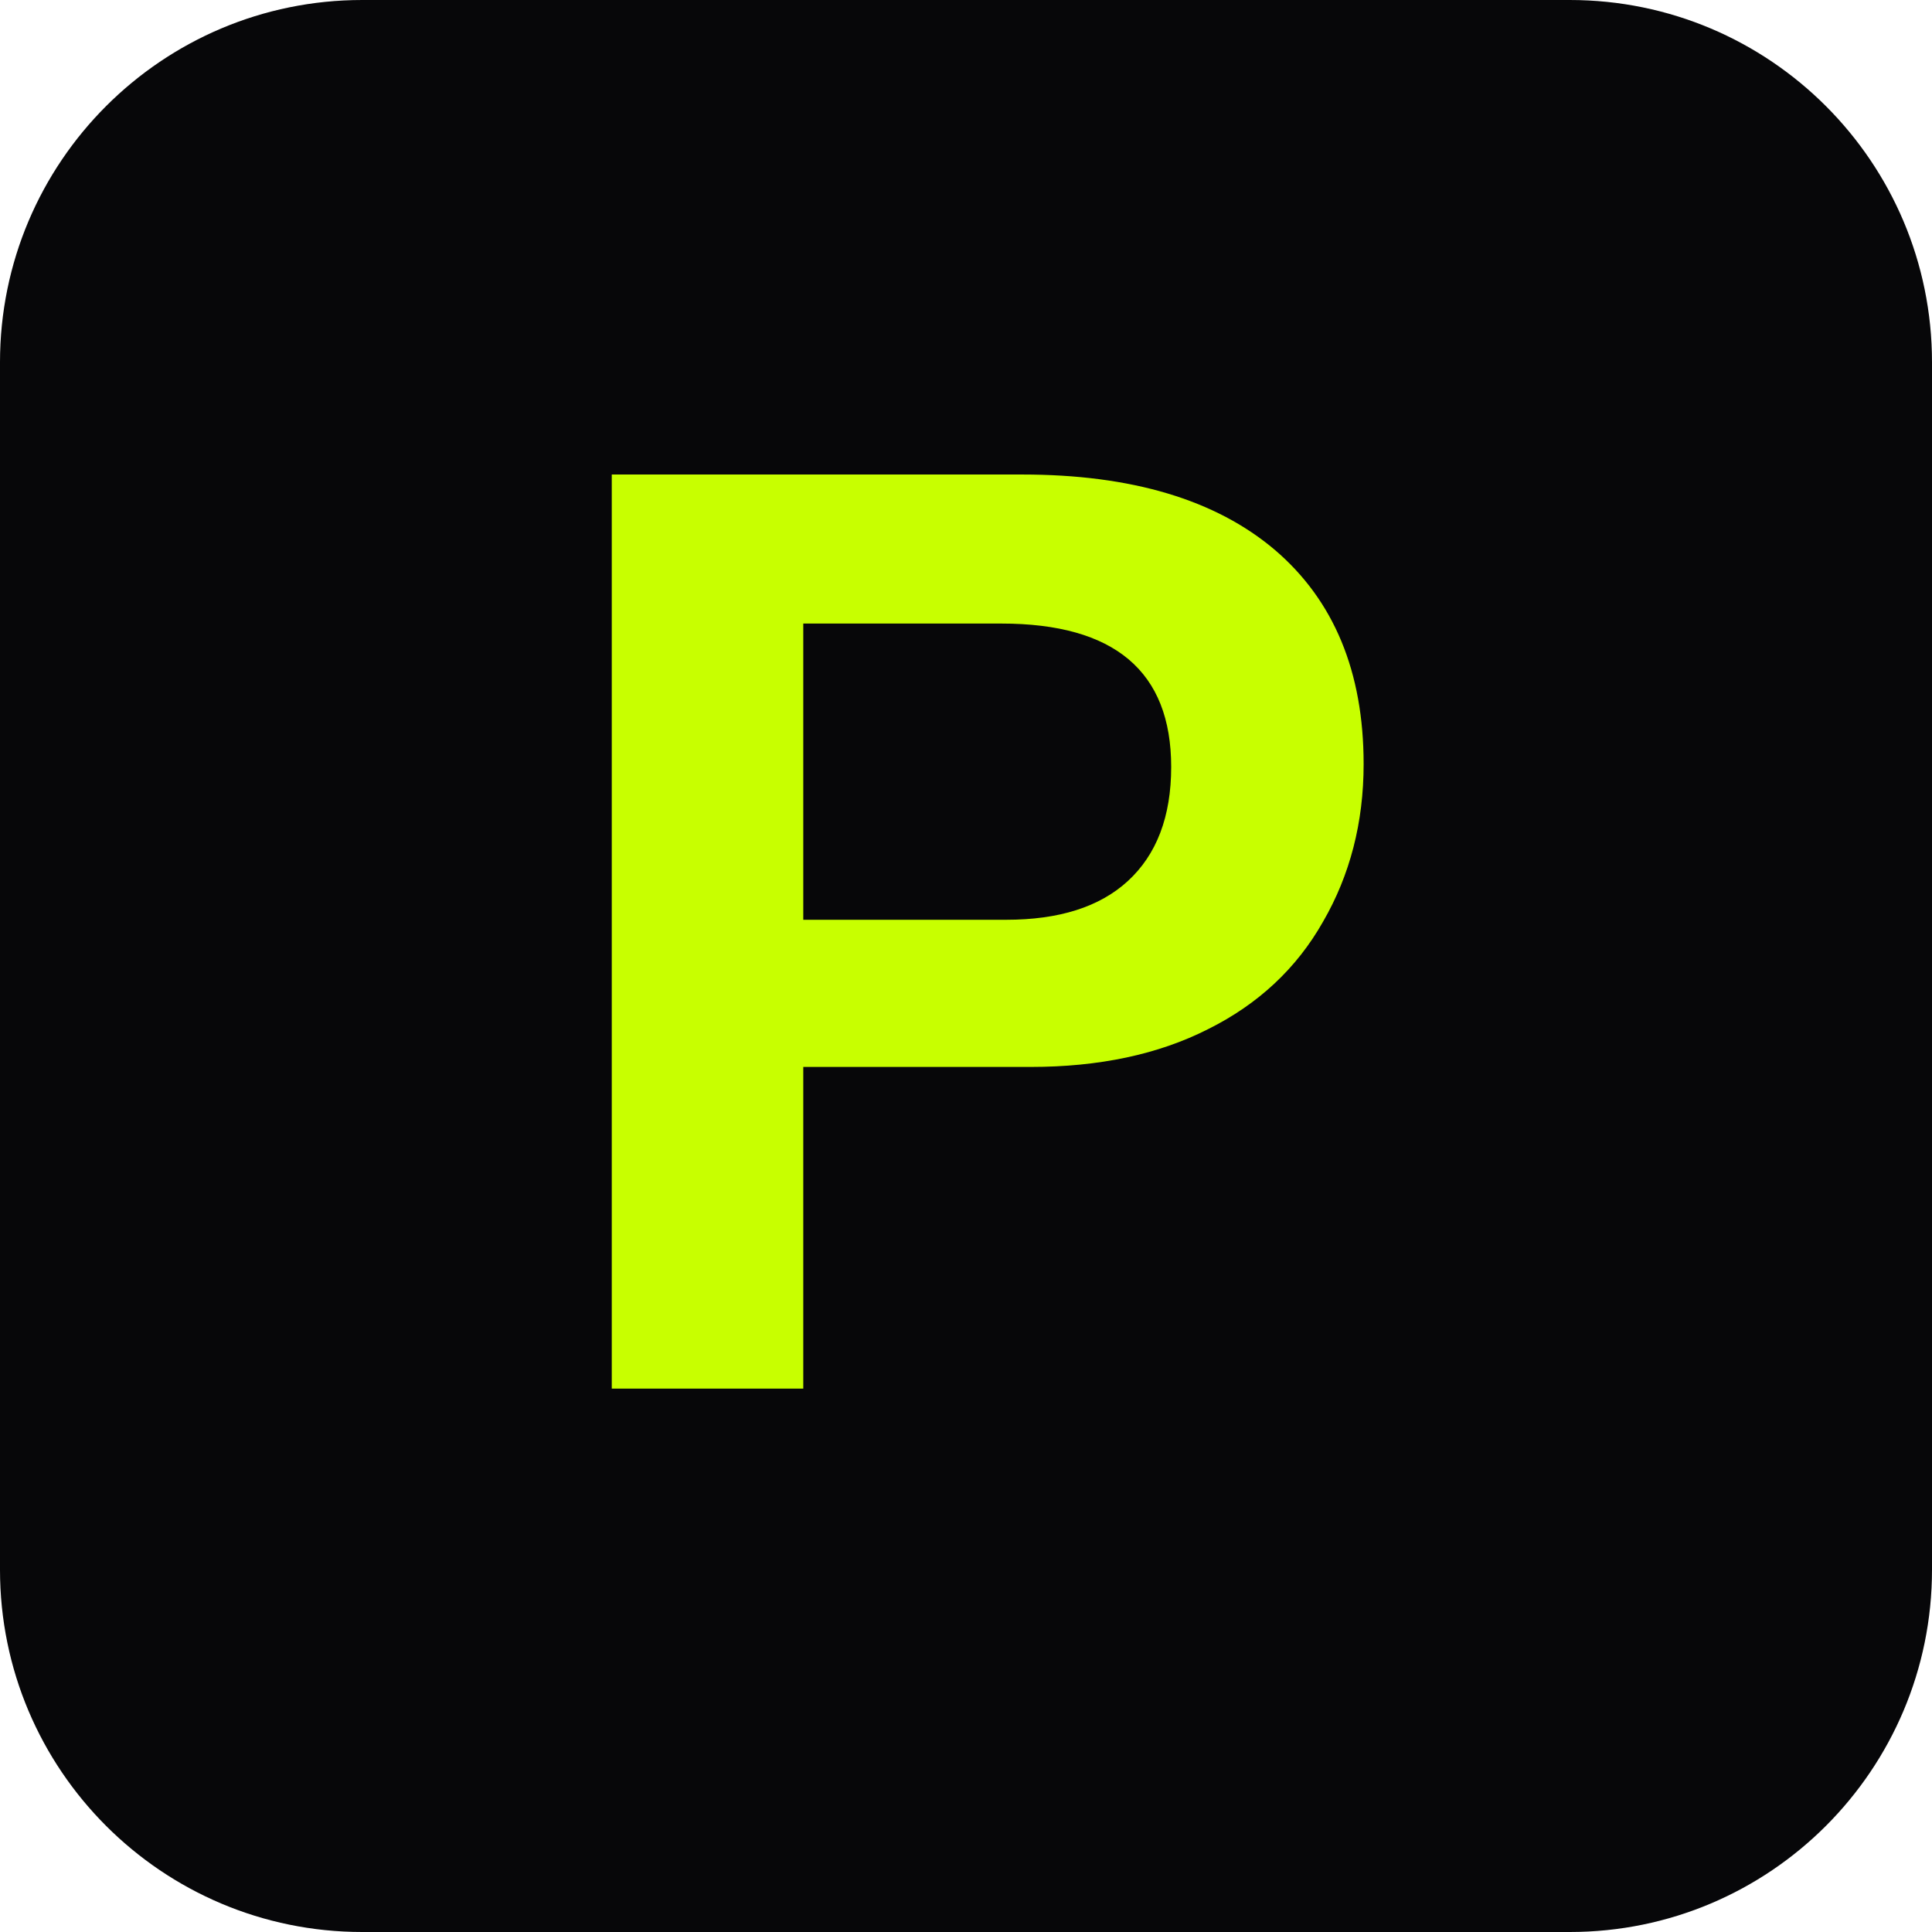
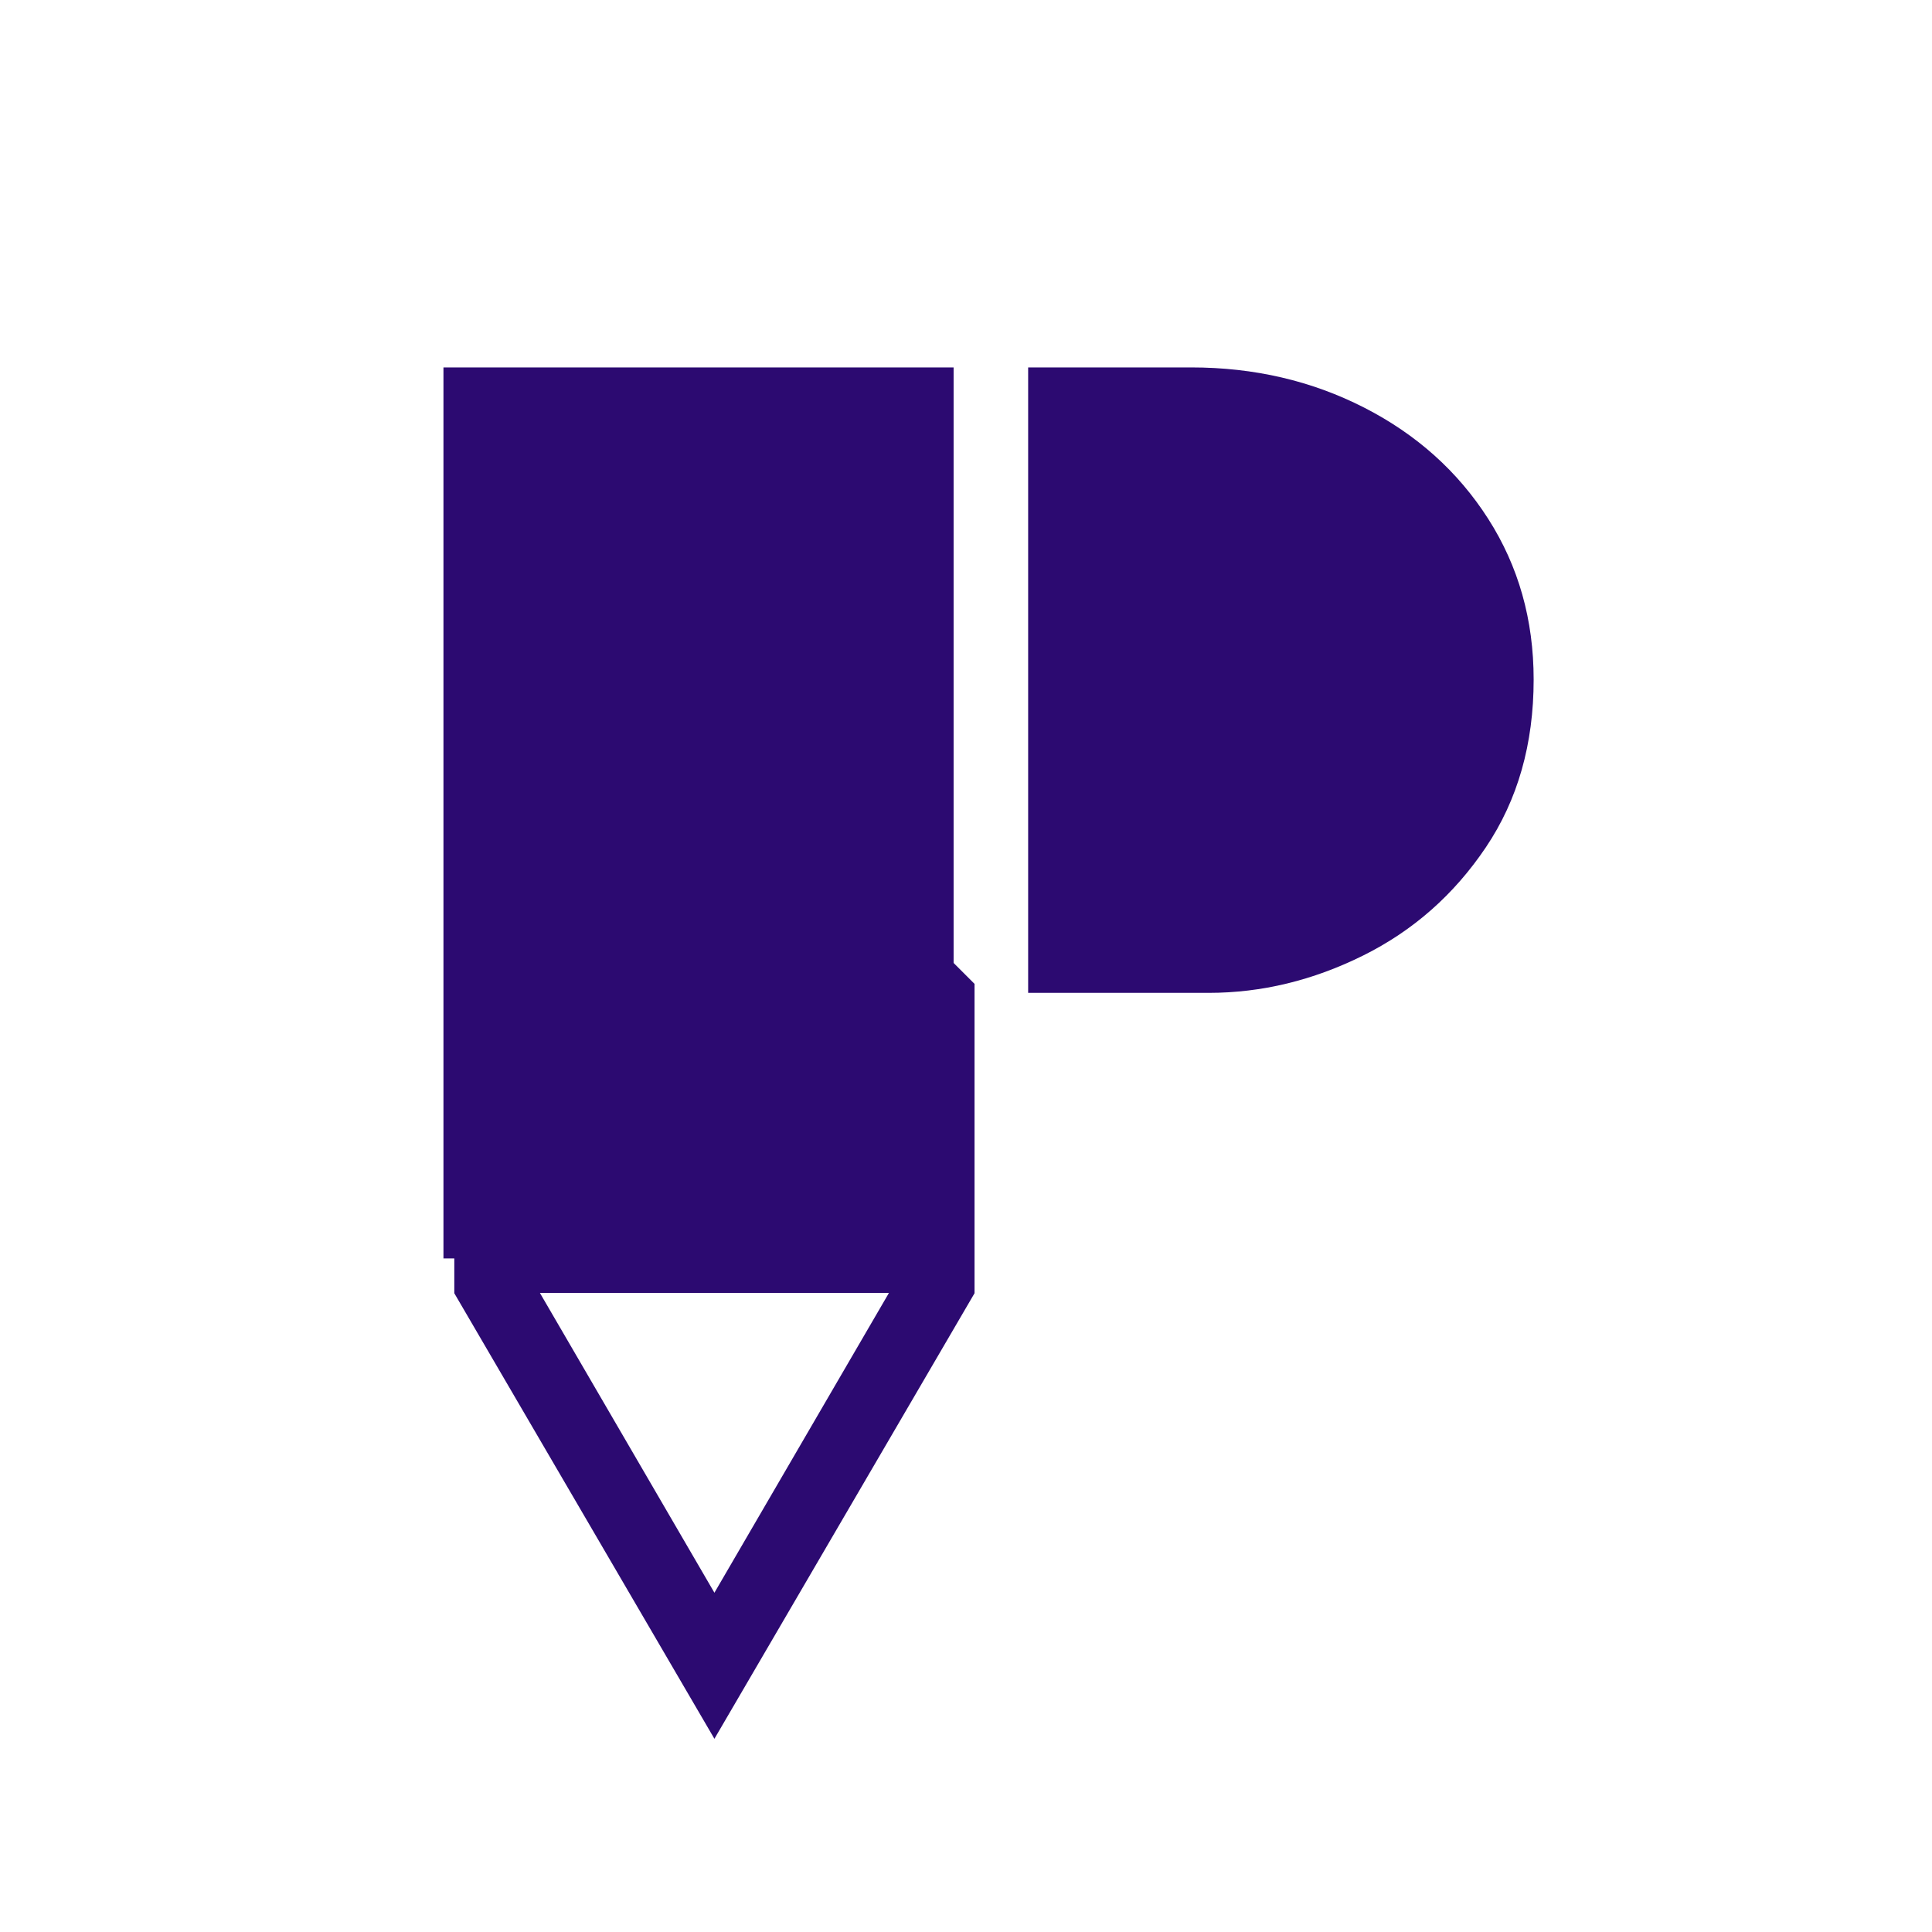
- <svg xmlns="http://www.w3.org/2000/svg" viewBox="0 0 32 32">
-   <rect width="32" height="32" rx="6" fill="#070709" />
-   <text x="16" y="23" font-family="'Helvetica Neue', Arial, sans-serif" font-weight="800" font-size="22" fill="#c8ff00" text-anchor="middle" letter-spacing="-1">P</text>
+ <svg xmlns="http://www.w3.org/2000/svg" width="2000" zoomAndPan="magnify" viewBox="0 0 1500 1500" height="2000" preserveAspectRatio="xMidYMid meet" version="1.0">
+   <defs>
+     <g />
+     <clipPath id="b36919c312">
+       <rect x="0" width="921" y="0" height="905" />
+     </clipPath>
+     <clipPath id="bf4388d27b">
+       <path d="M 352 48 L 757 48 L 757 1350 L 352 1350 Z M 352 48 " clip-rule="nonzero" />
+     </clipPath>
+     <clipPath id="b199ac319f">
+       <path d="M -353.188 442.133 L 40.848 48.098 L 948.773 956.023 L 554.738 1350.059 Z M -353.188 442.133 " clip-rule="nonzero" />
+     </clipPath>
+     <clipPath id="36cb533efb">
+       <path d="M -353.188 442.133 L 554.738 -465.789 L 1462.664 442.133 L 554.738 1350.059 Z M -353.188 442.133 " clip-rule="nonzero" />
+     </clipPath>
+   </defs>
+   <g transform="matrix(1, 0, 0, 1, 282, 276)">
+     <g clip-path="url(#b36919c312)">
+       <g fill="#2c0a71" fill-opacity="1">
+         <g transform="translate(0.797965, 701.0444)">
+           <g>
+             <path d="M 457.578 -691.781 L 457.578 0 L 61.5 0 L 61.5 -691.781 Z M 907.922 -449.438 C 907.922 -399.395 895.562 -355.988 870.844 -319.219 C 846.125 -282.445 814.32 -254.414 775.438 -235.125 C 736.551 -215.832 696.609 -206.188 655.609 -206.188 L 515.453 -206.188 L 515.453 -691.781 L 642.047 -691.781 C 690.879 -691.781 735.641 -681.379 776.328 -660.578 C 817.023 -639.785 849.129 -611 872.641 -574.219 C 896.16 -537.445 907.922 -495.852 907.922 -449.438 Z M 907.922 -449.438 " />
+           </g>
+         </g>
+       </g>
+     </g>
+   </g>
+   <g clip-path="url(#bf4388d27b)">
+     <g clip-path="url(#b199ac319f)">
+       <g clip-path="url(#36cb533efb)">
+         <path fill="#2c0a71" d="M 352.723 -264.539 L 352.723 1004.066 L 554.672 1349.992 L 756.621 1004.066 L 756.621 -264.539 L 698.863 -322.301 L 410.484 -322.301 Z M 410.484 -241.605 L 433.418 -264.539 L 675.715 -264.754 L 698.863 -241.605 L 698.863 -91.684 L 410.484 -91.684 Z M 410.484 946.309 L 410.484 -33.922 L 698.863 -33.922 L 698.863 946.309 Z M 554.672 1236.594 L 419.191 1003.855 L 690.156 1003.855 Z M 554.672 1236.594 " fill-opacity="1" fill-rule="evenodd" />
+       </g>
+     </g>
+   </g>
</svg>
